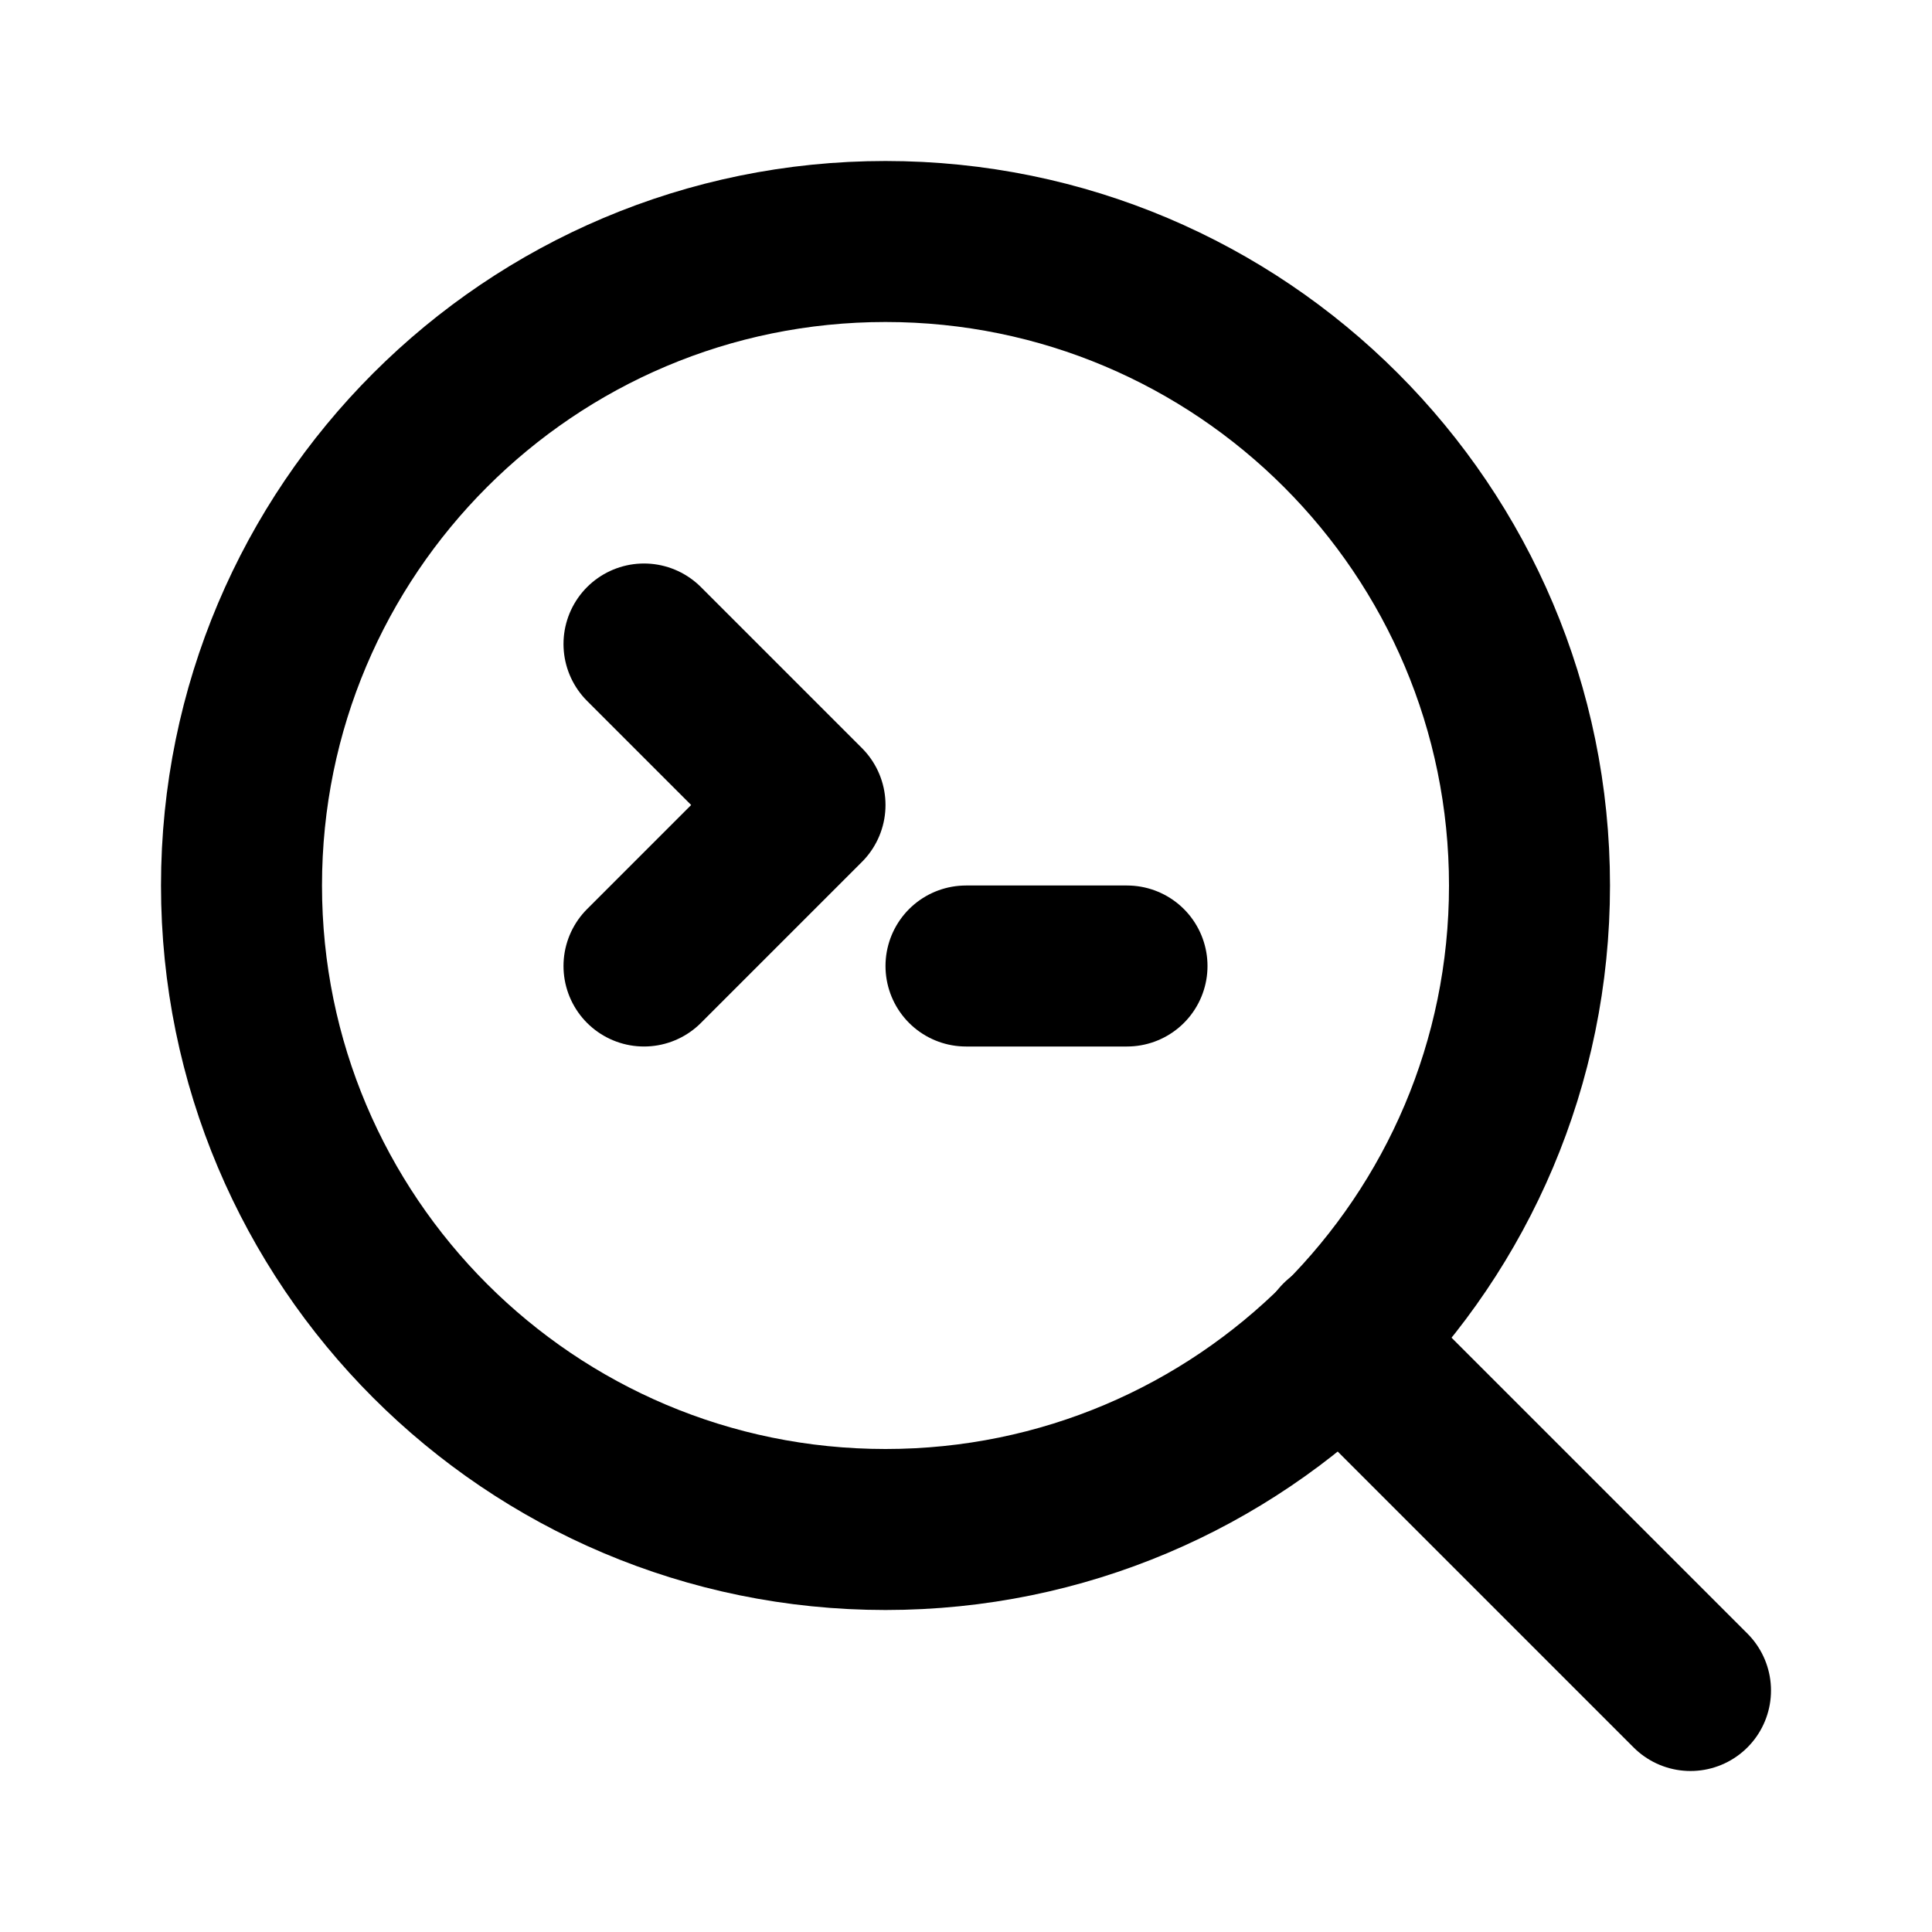
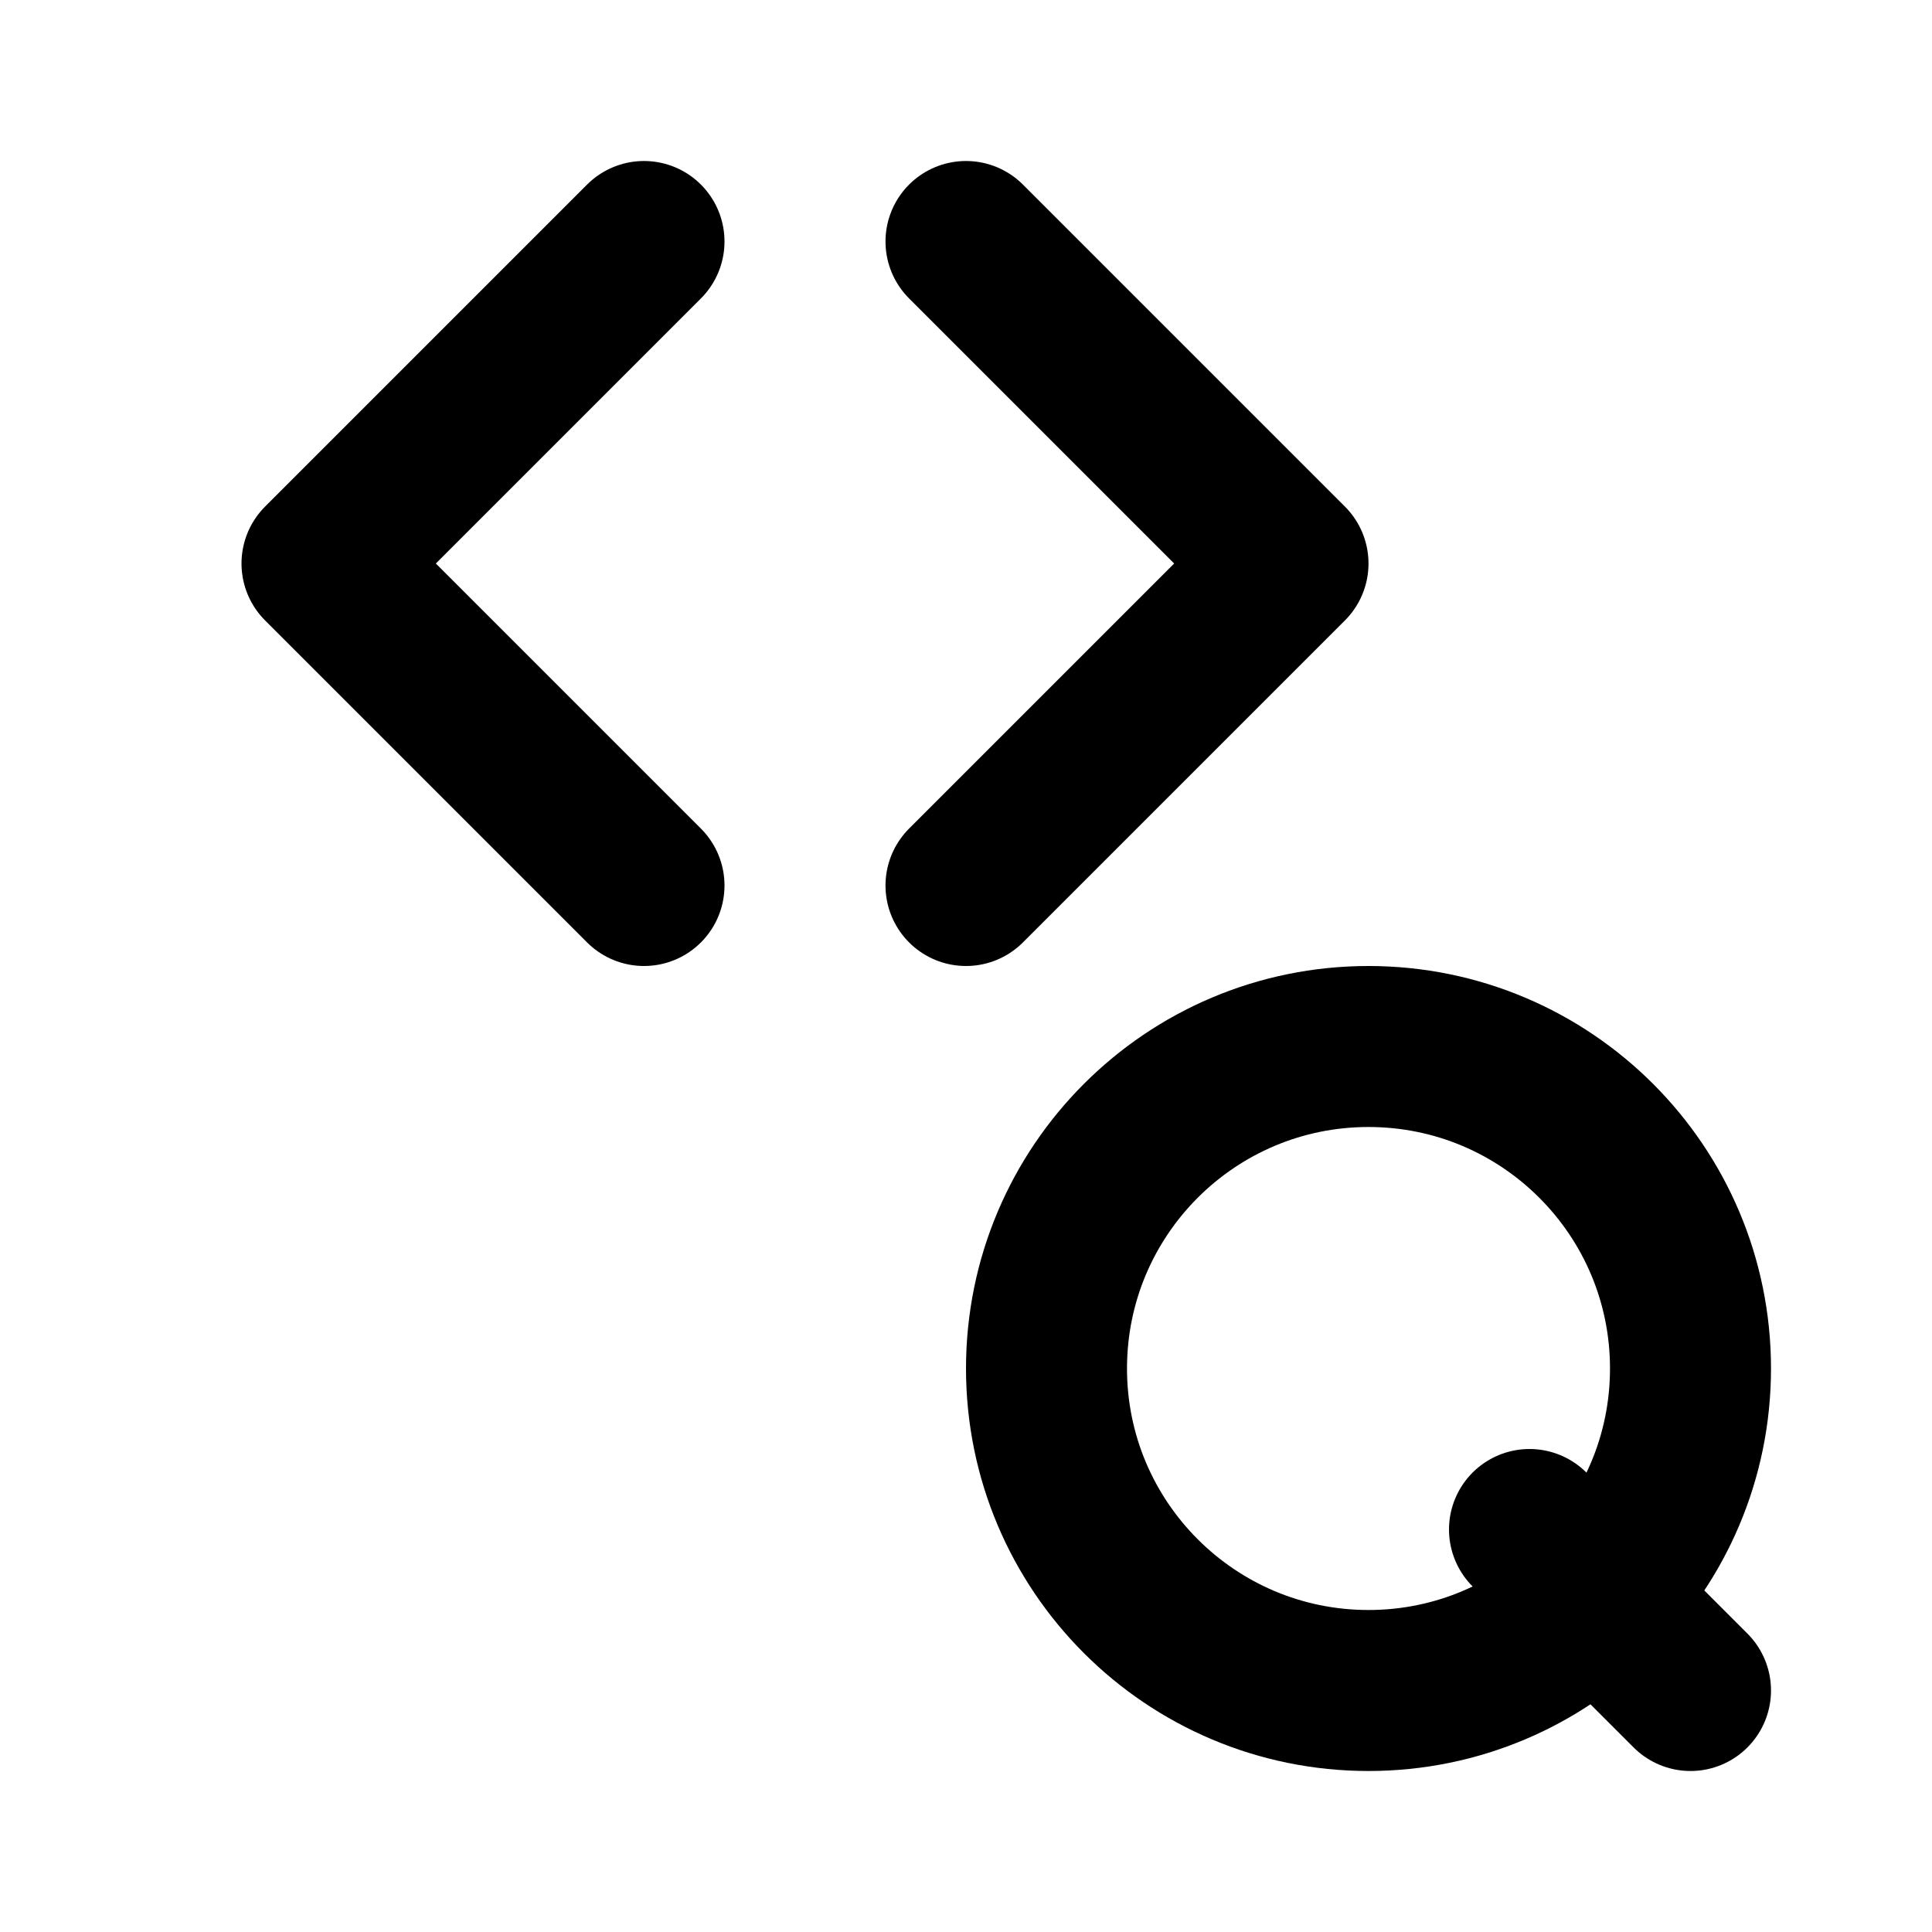
<svg xmlns="http://www.w3.org/2000/svg" viewBox="0 0 24 24" fill="none" stroke="currentColor" stroke-width="2" stroke-linecap="round" stroke-linejoin="round">
-   <circle cx="11" cy="11" r="8" />
-   <path d="M21 21l-4.35-4.35" />
-   <path d="M8 8l2 2-2 2" />
-   <path d="M12 12h2" />
+   <path d="M8 3L4 7l4 4" />
+   <path d="M12 3l4 4-4 4" />
+   <circle cx="17" cy="17" r="4" />
+   <path d="M21 21l-2-2" />
</svg>
